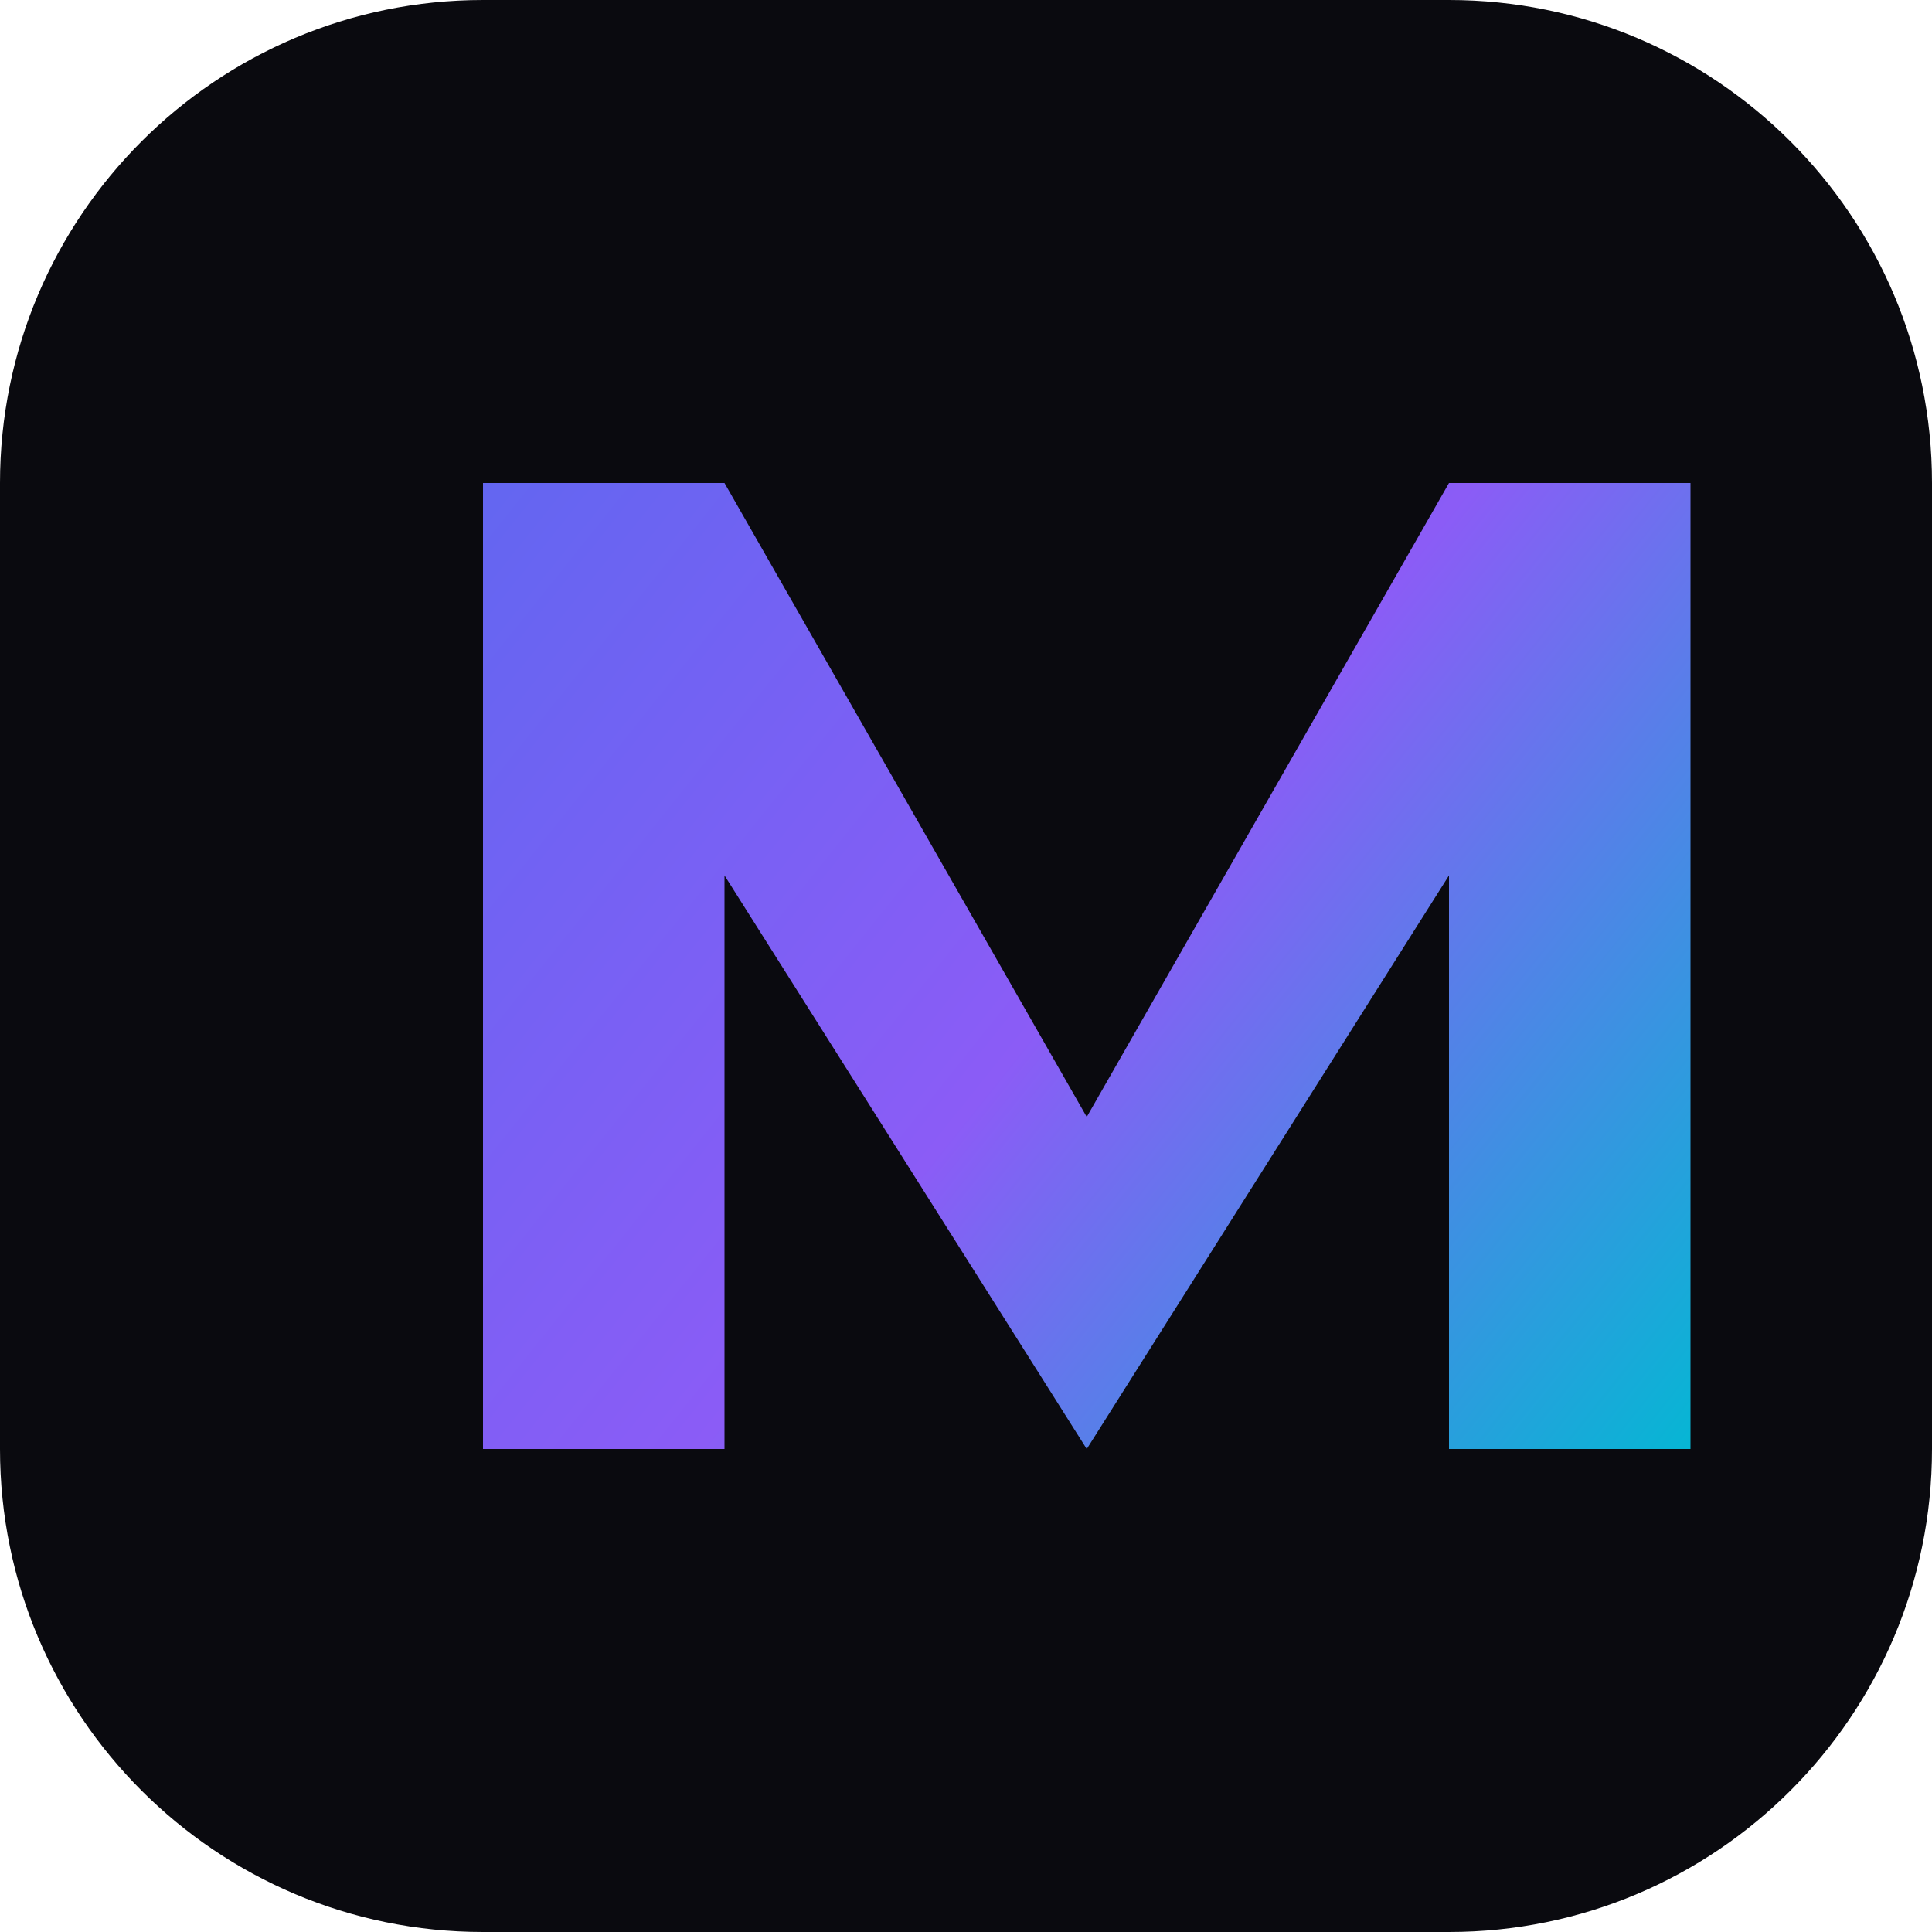
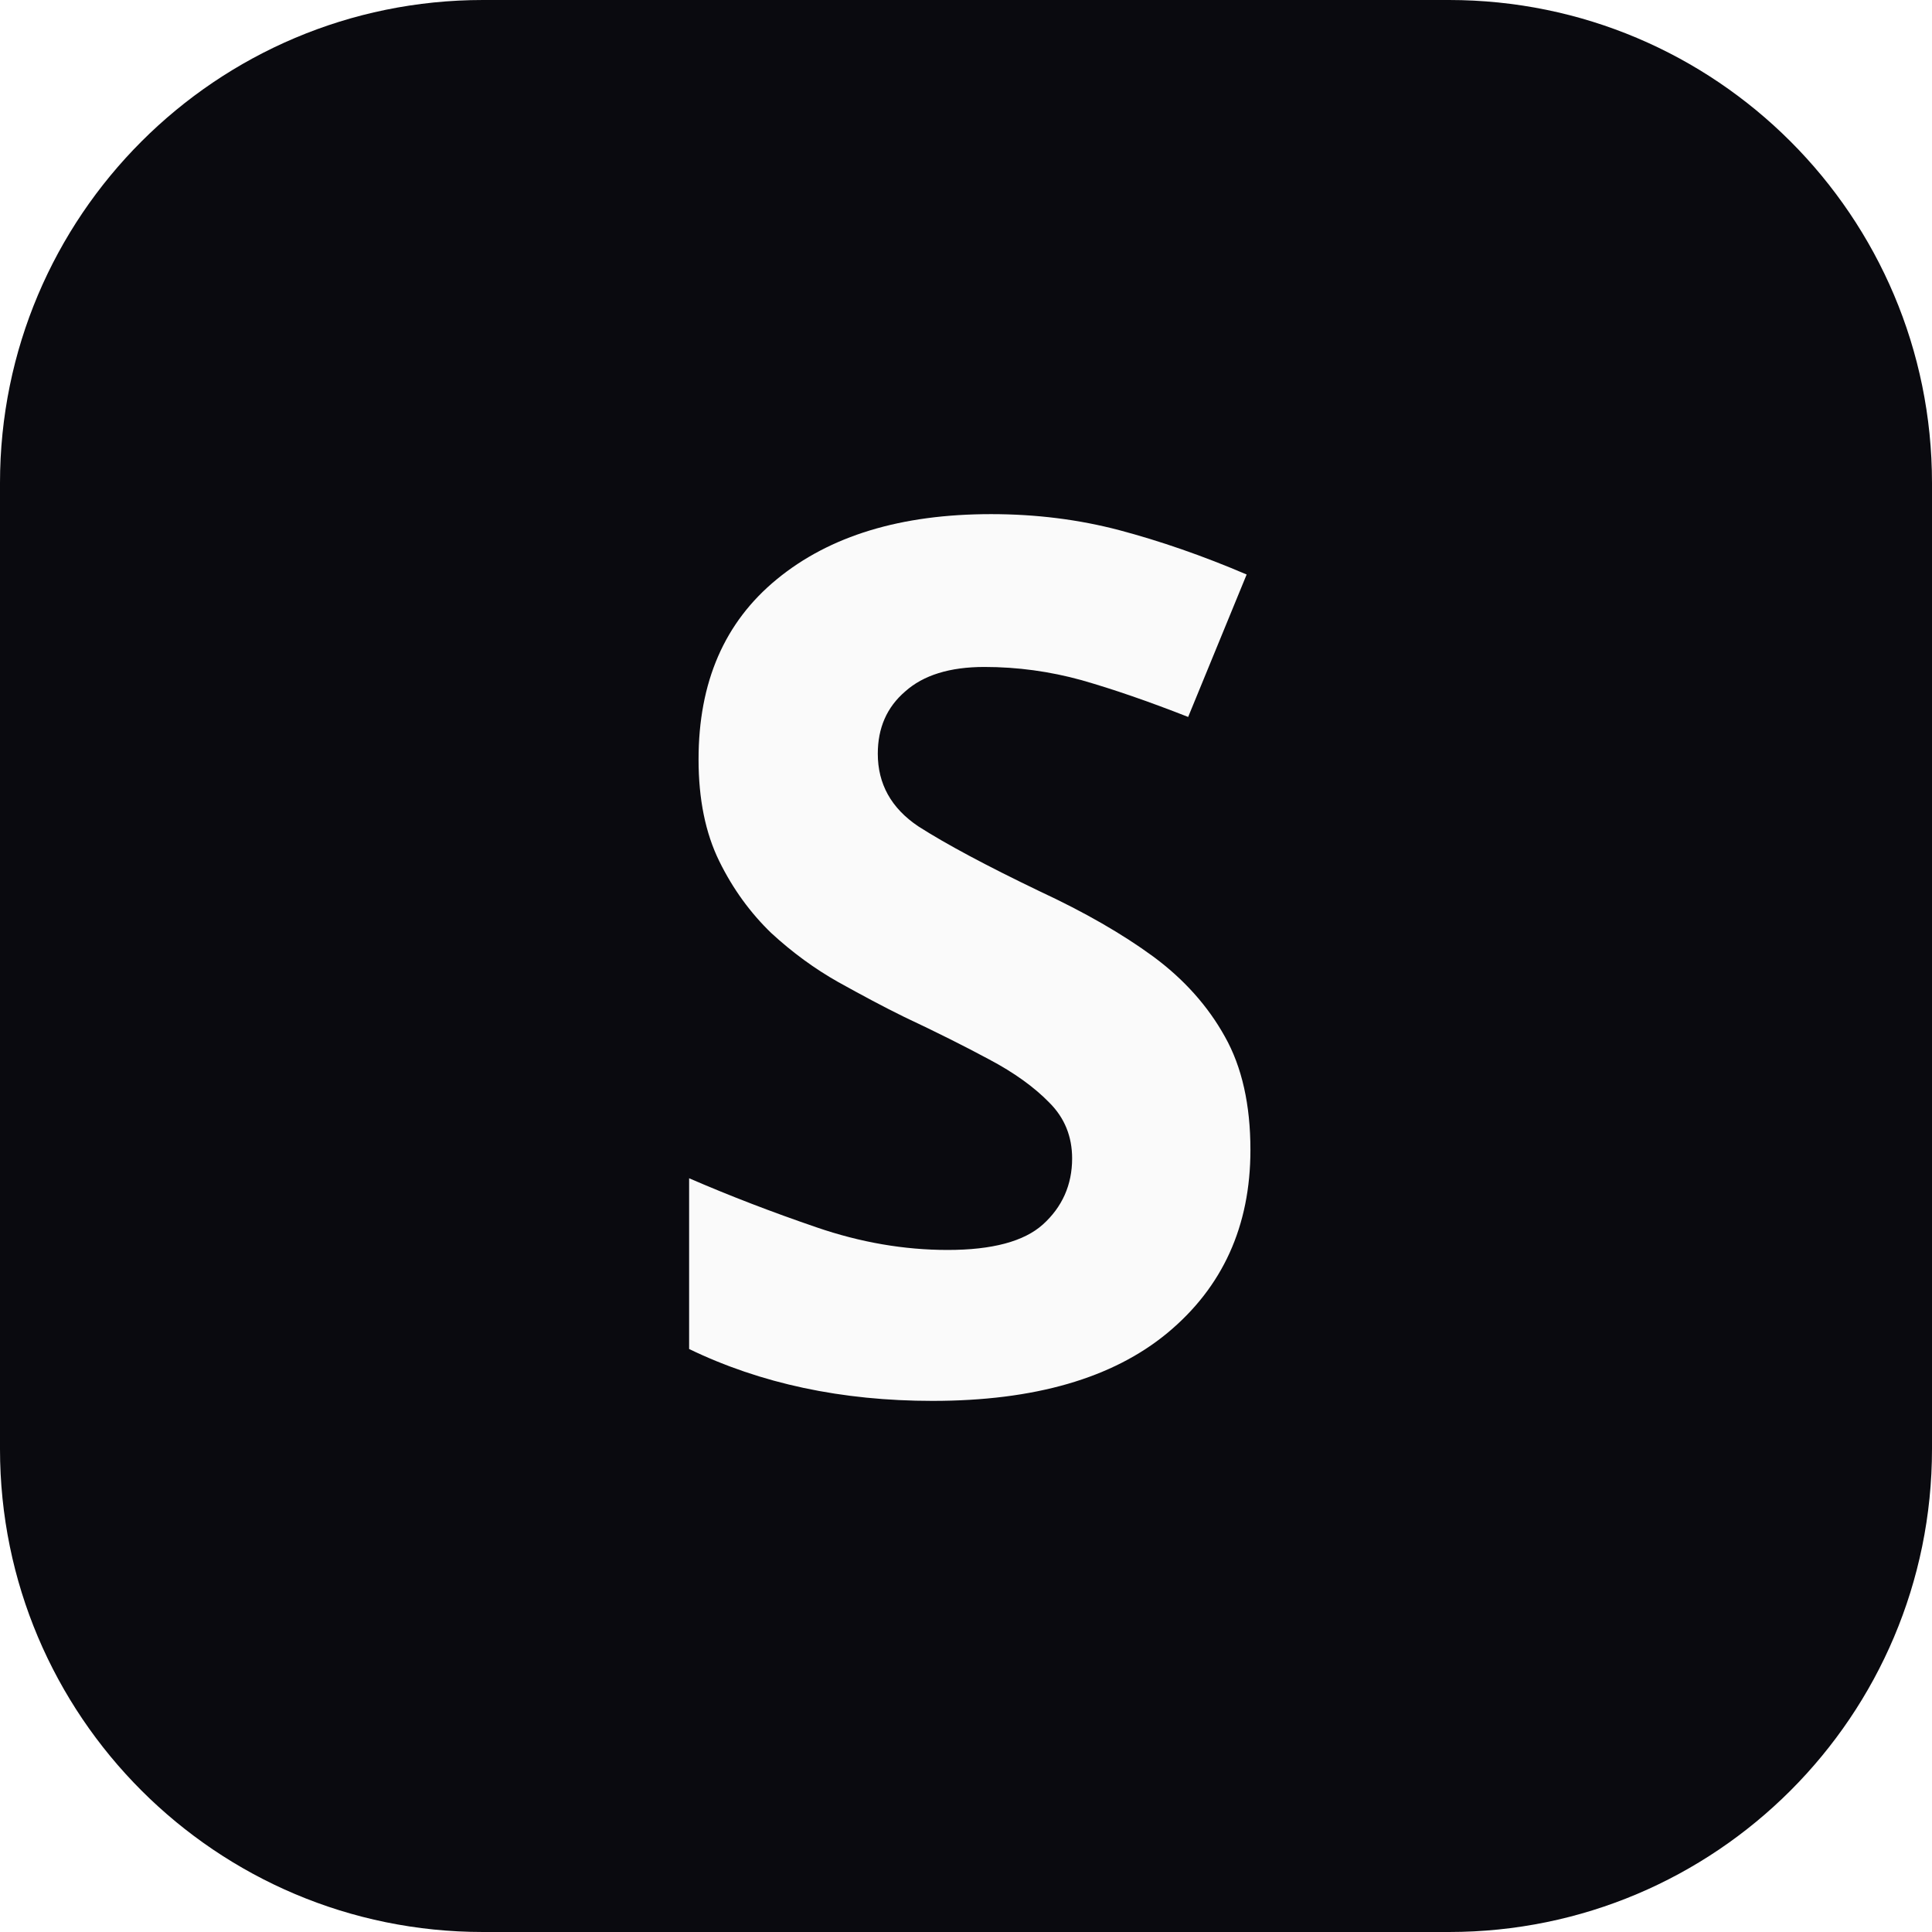
<svg xmlns="http://www.w3.org/2000/svg" width="32" height="32" viewBox="0 0 32 32" fill="none">
  <rect width="32" height="32" rx="8" fill="#0a0a0f" />
-   <path d="M8 24V8h4l6 10.5L24 8h4v16h-4V14.5l-6 9.5-6-9.5V24H8z" fill="url(#gradient)" />
-   <defs>
-     <linearGradient id="gradient" x1="8" y1="8" x2="28" y2="24" gradientUnits="userSpaceOnUse">
-       <stop stop-color="#6366f1" />
-       <stop offset="0.5" stop-color="#8b5cf6" />
-       <stop offset="1" stop-color="#06b6d4" />
-     </linearGradient>
-   </defs>
+   <text x="16" y="23" font-family="system-ui, sans-serif" font-size="20" font-weight="bold" fill="#fafafa" text-anchor="middle">S</text>
</svg>
